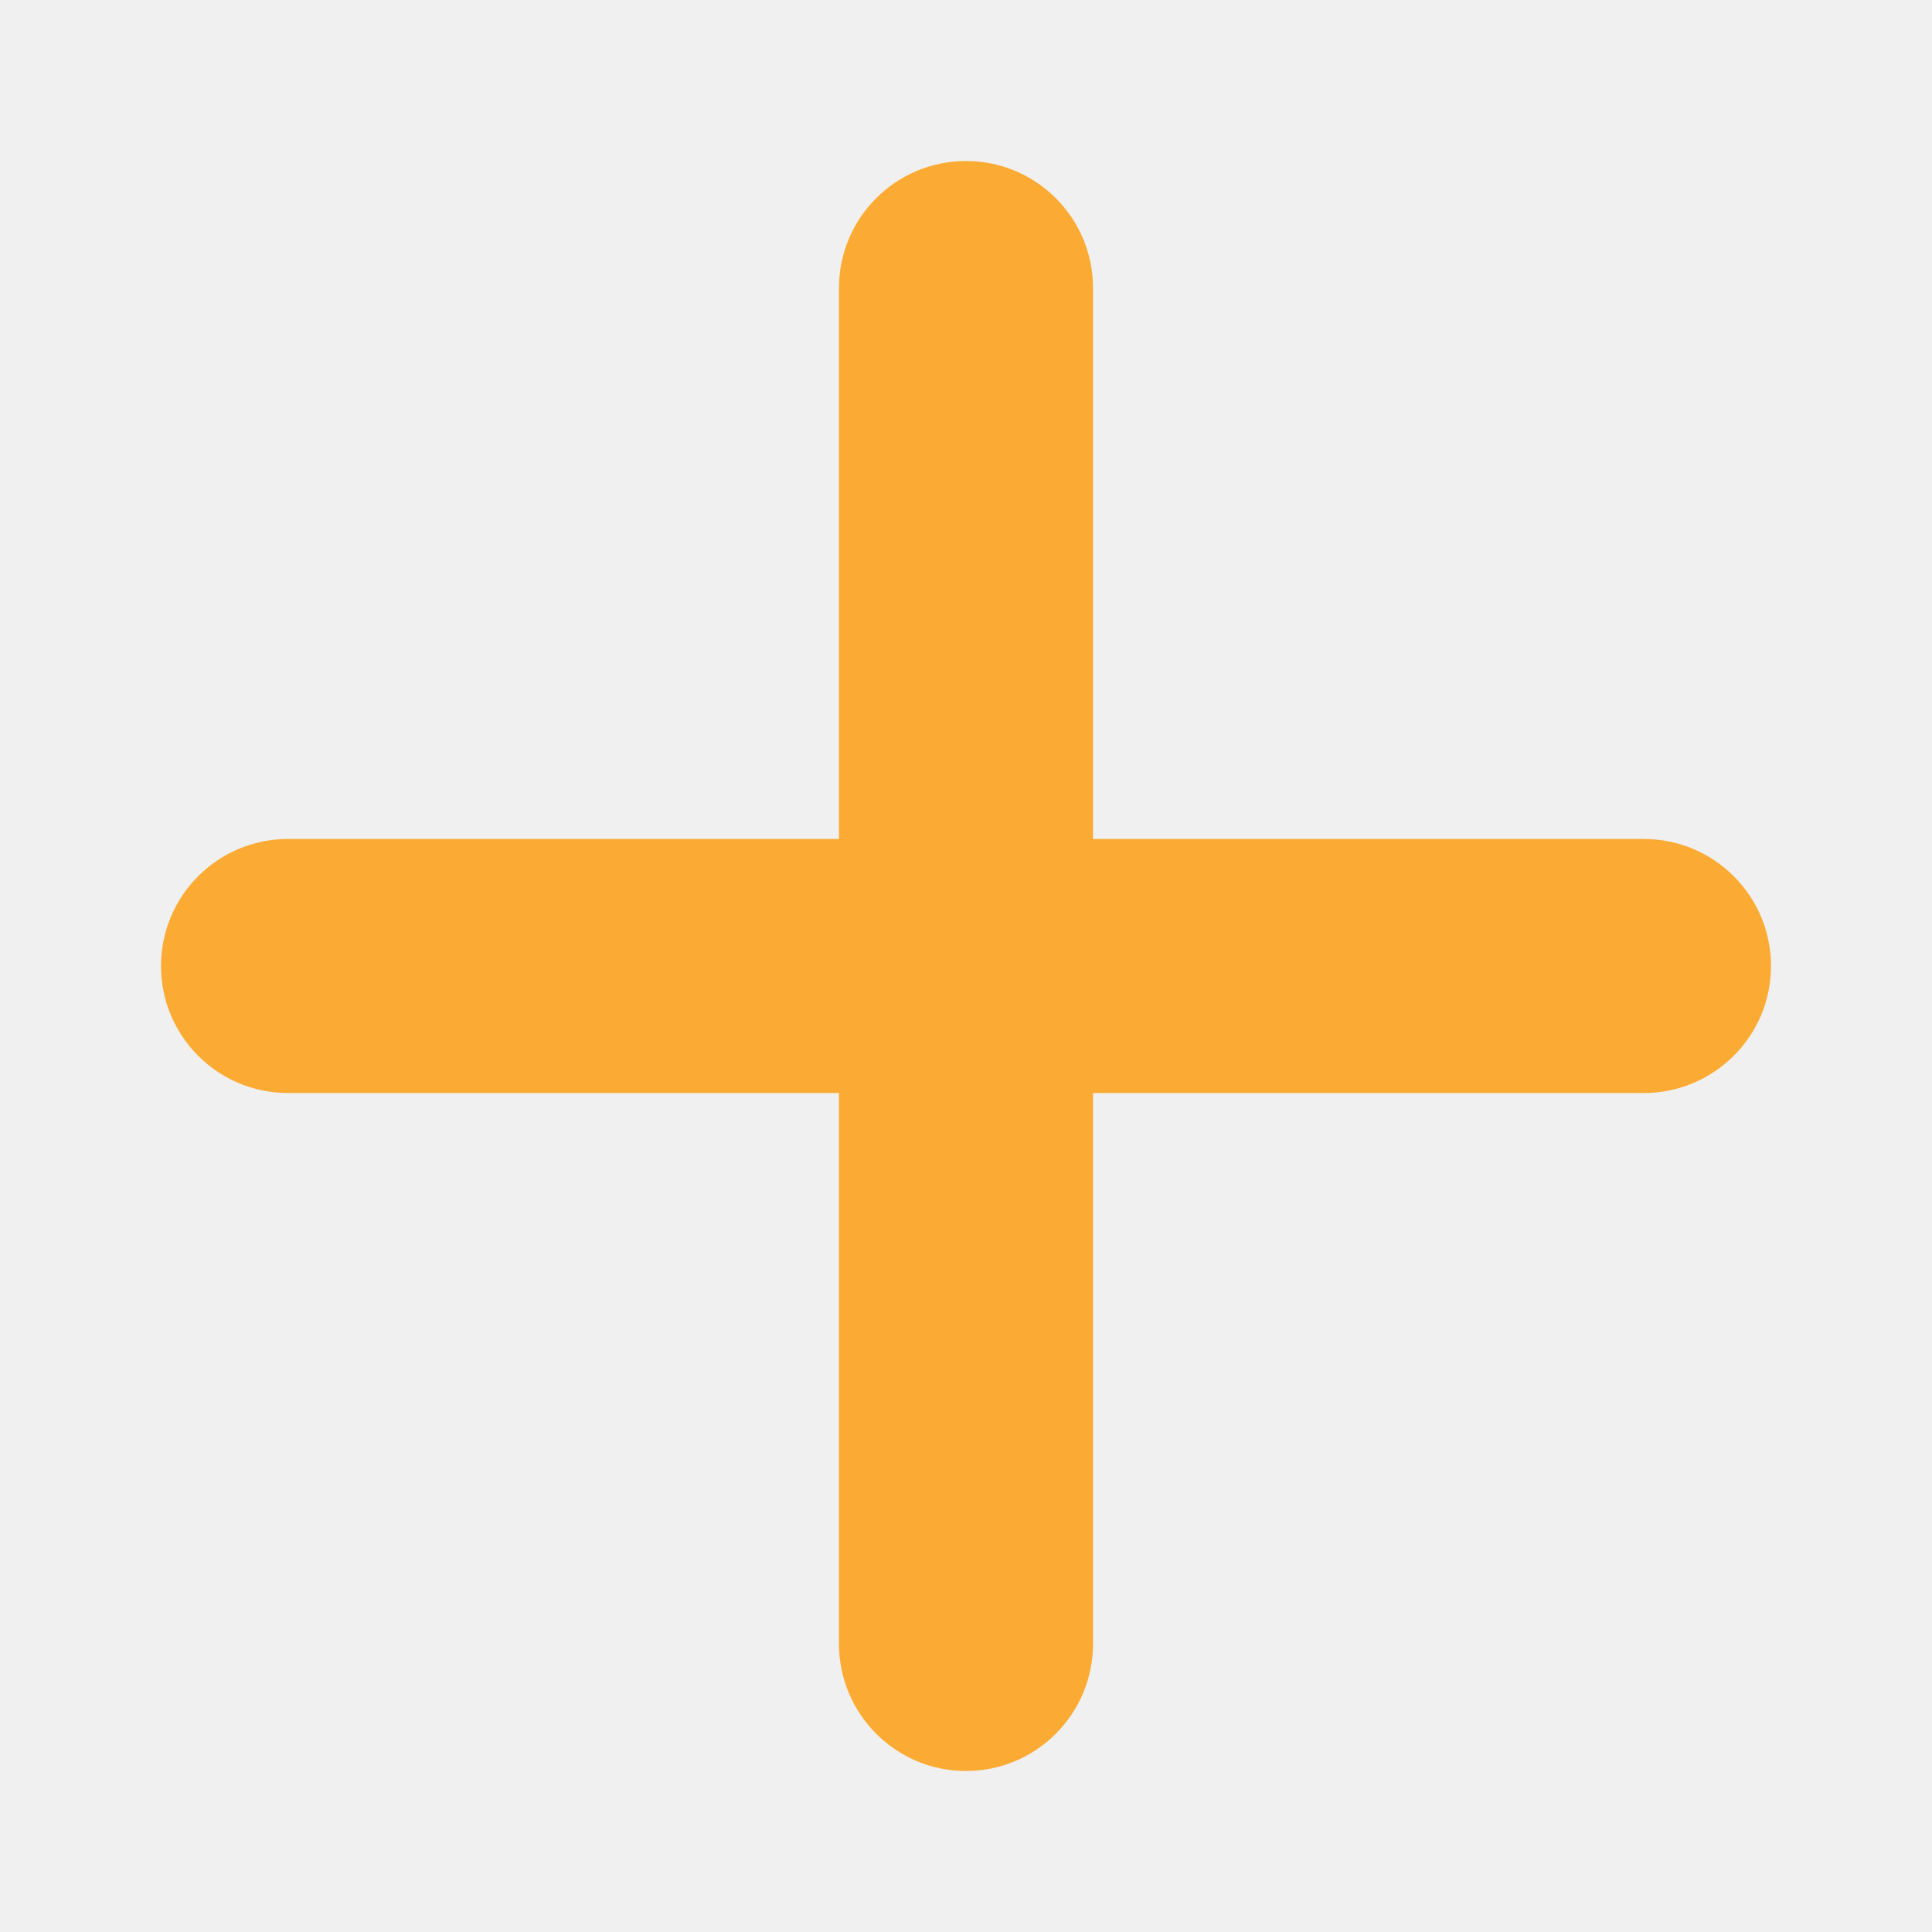
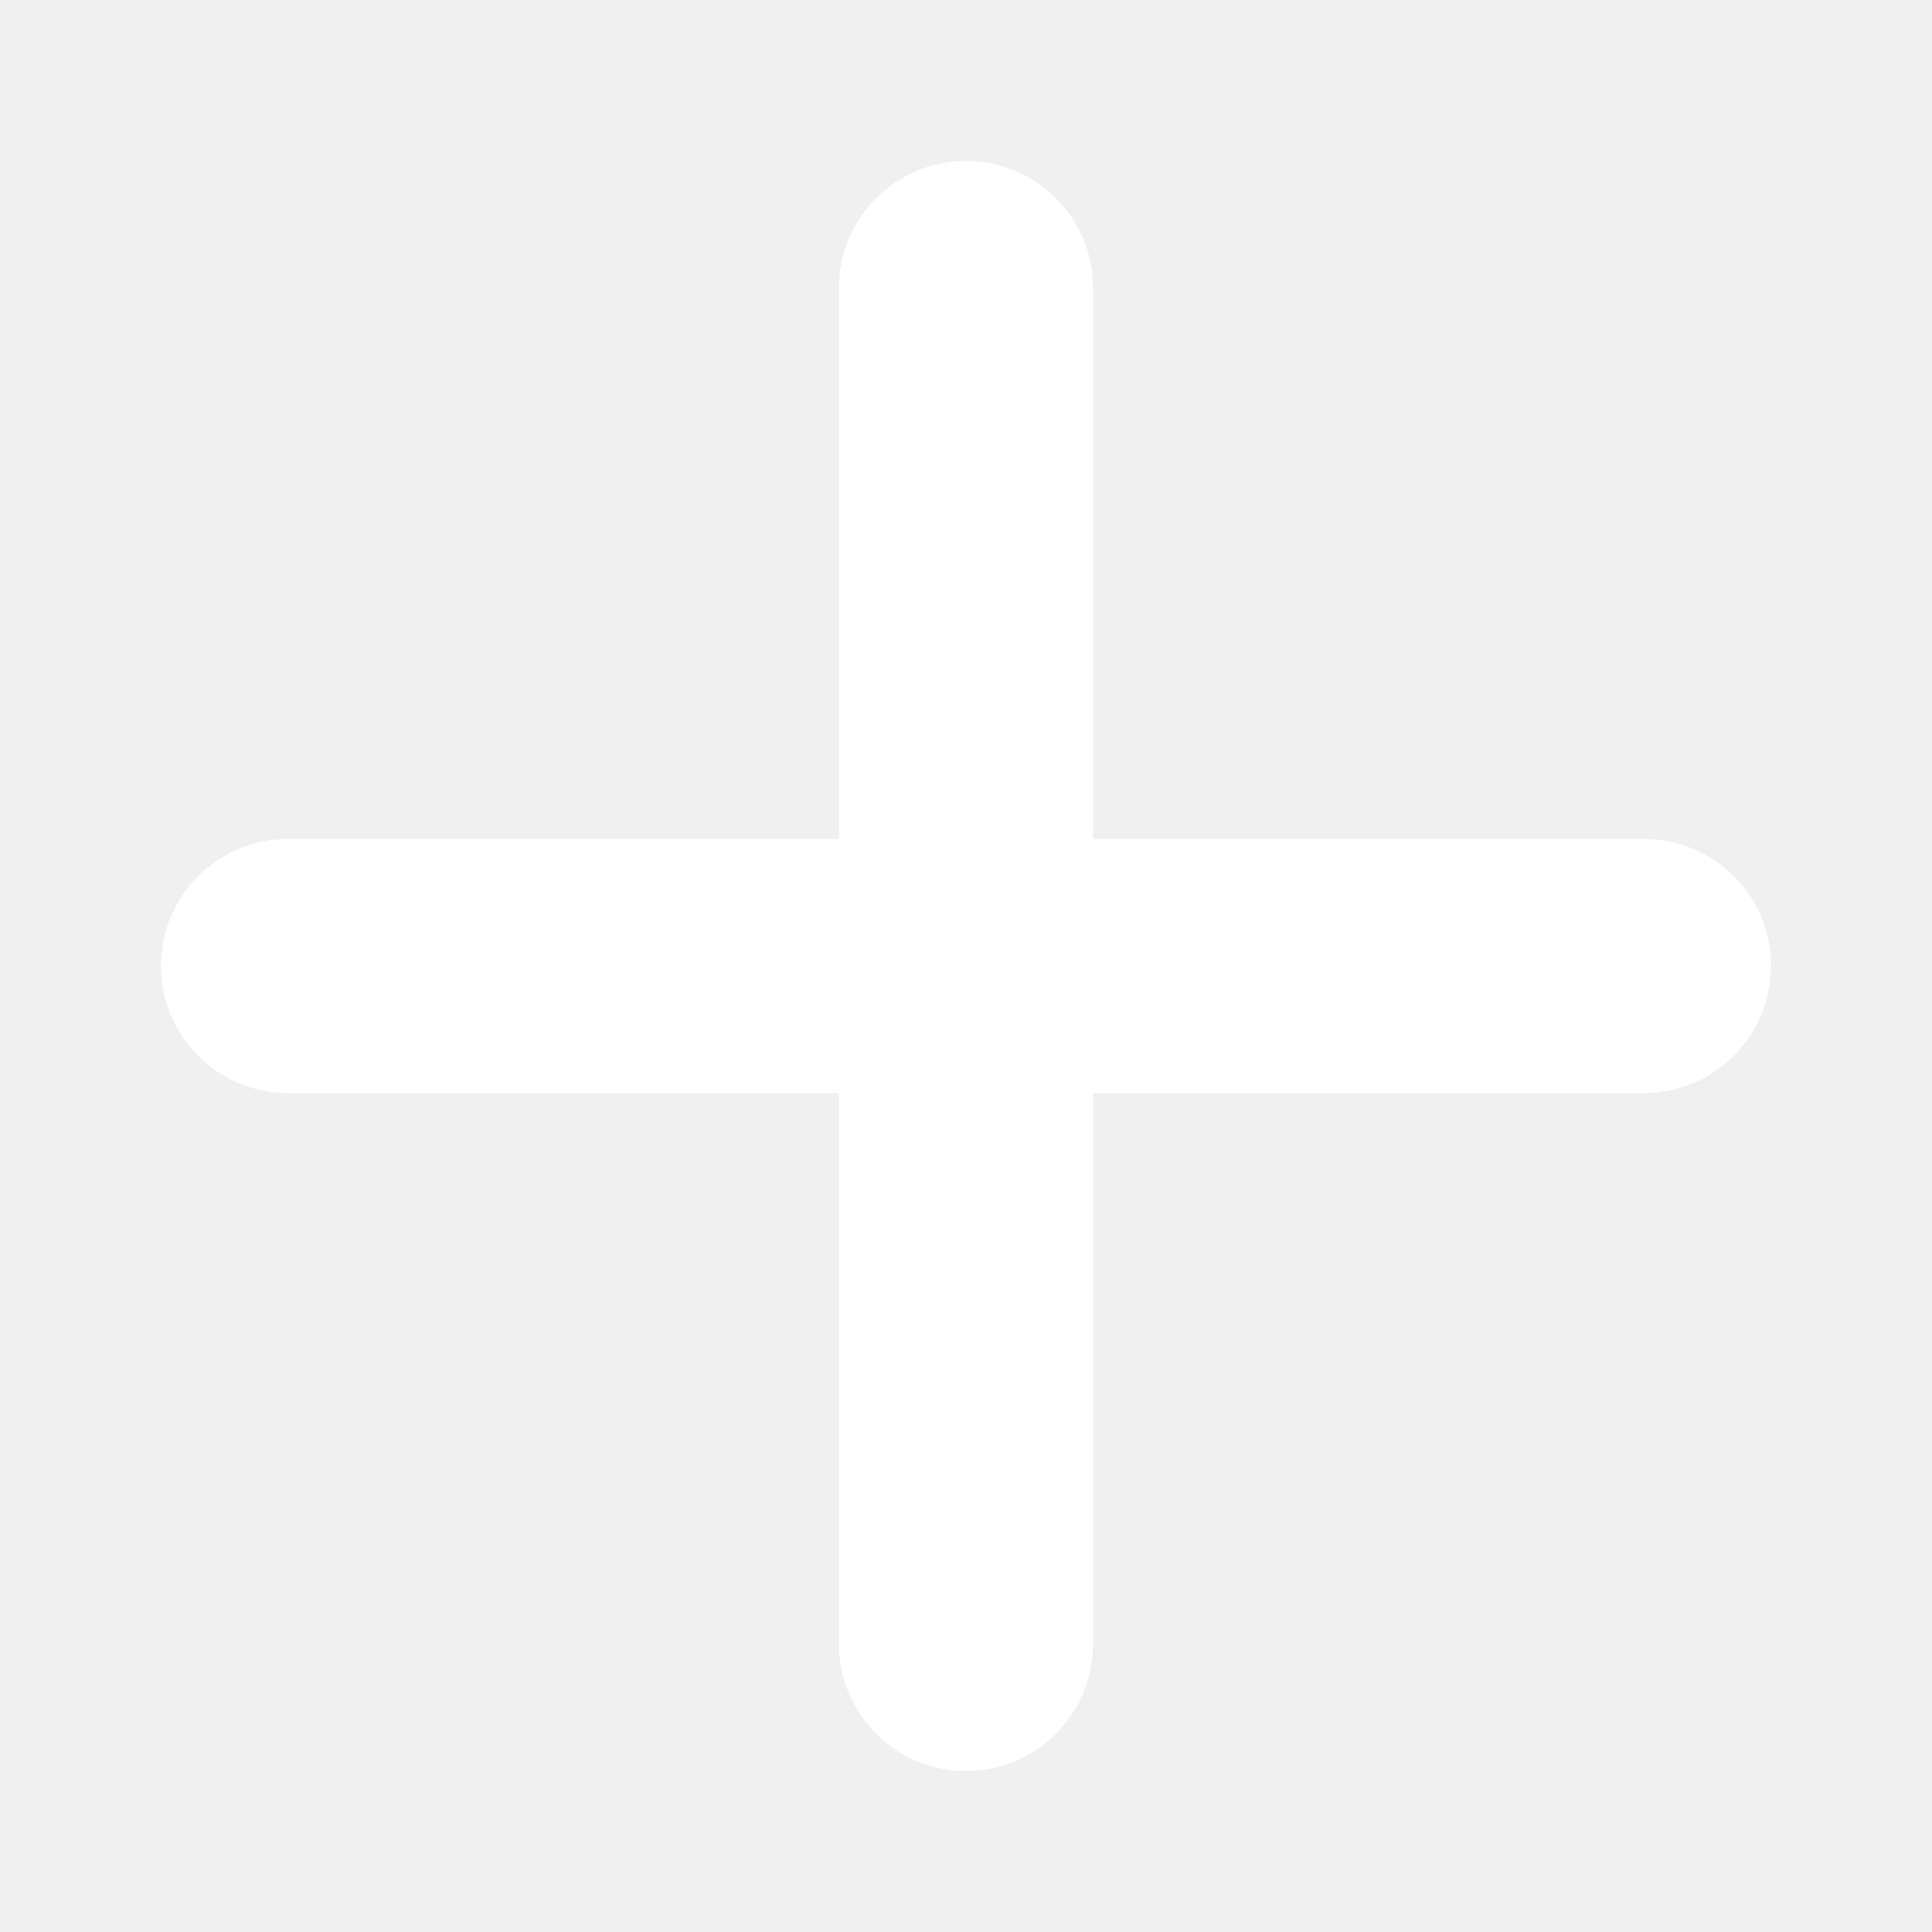
<svg xmlns="http://www.w3.org/2000/svg" width="12" height="12" viewBox="0 0 12 12" fill="none">
-   <path fill-rule="evenodd" clip-rule="evenodd" d="M6.789 1.789C6.789 1.353 6.436 1 6 1C5.564 1 5.211 1.353 5.211 1.789V5.211H1.789C1.353 5.211 1 5.564 1 6C1 6.436 1.353 6.789 1.789 6.789H5.211V10.21C5.211 10.646 5.564 11 6 11C6.436 11 6.789 10.646 6.789 10.21V6.789H10.21C10.646 6.789 11 6.436 11 6C11 5.564 10.646 5.211 10.21 5.211H6.789V1.789Z" fill="#FBAB34" />
+   <path fill-rule="evenodd" clip-rule="evenodd" d="M6.789 1.789C6.789 1.353 6.436 1 6 1C5.564 1 5.211 1.353 5.211 1.789V5.211H1.789C1.353 5.211 1 5.564 1 6C1 6.436 1.353 6.789 1.789 6.789H5.211V10.21C5.211 10.646 5.564 11 6 11C6.436 11 6.789 10.646 6.789 10.21V6.789H10.21C10.646 6.789 11 6.436 11 6C11 5.564 10.646 5.211 10.21 5.211H6.789V1.789Z" fill="white" />
</svg>
